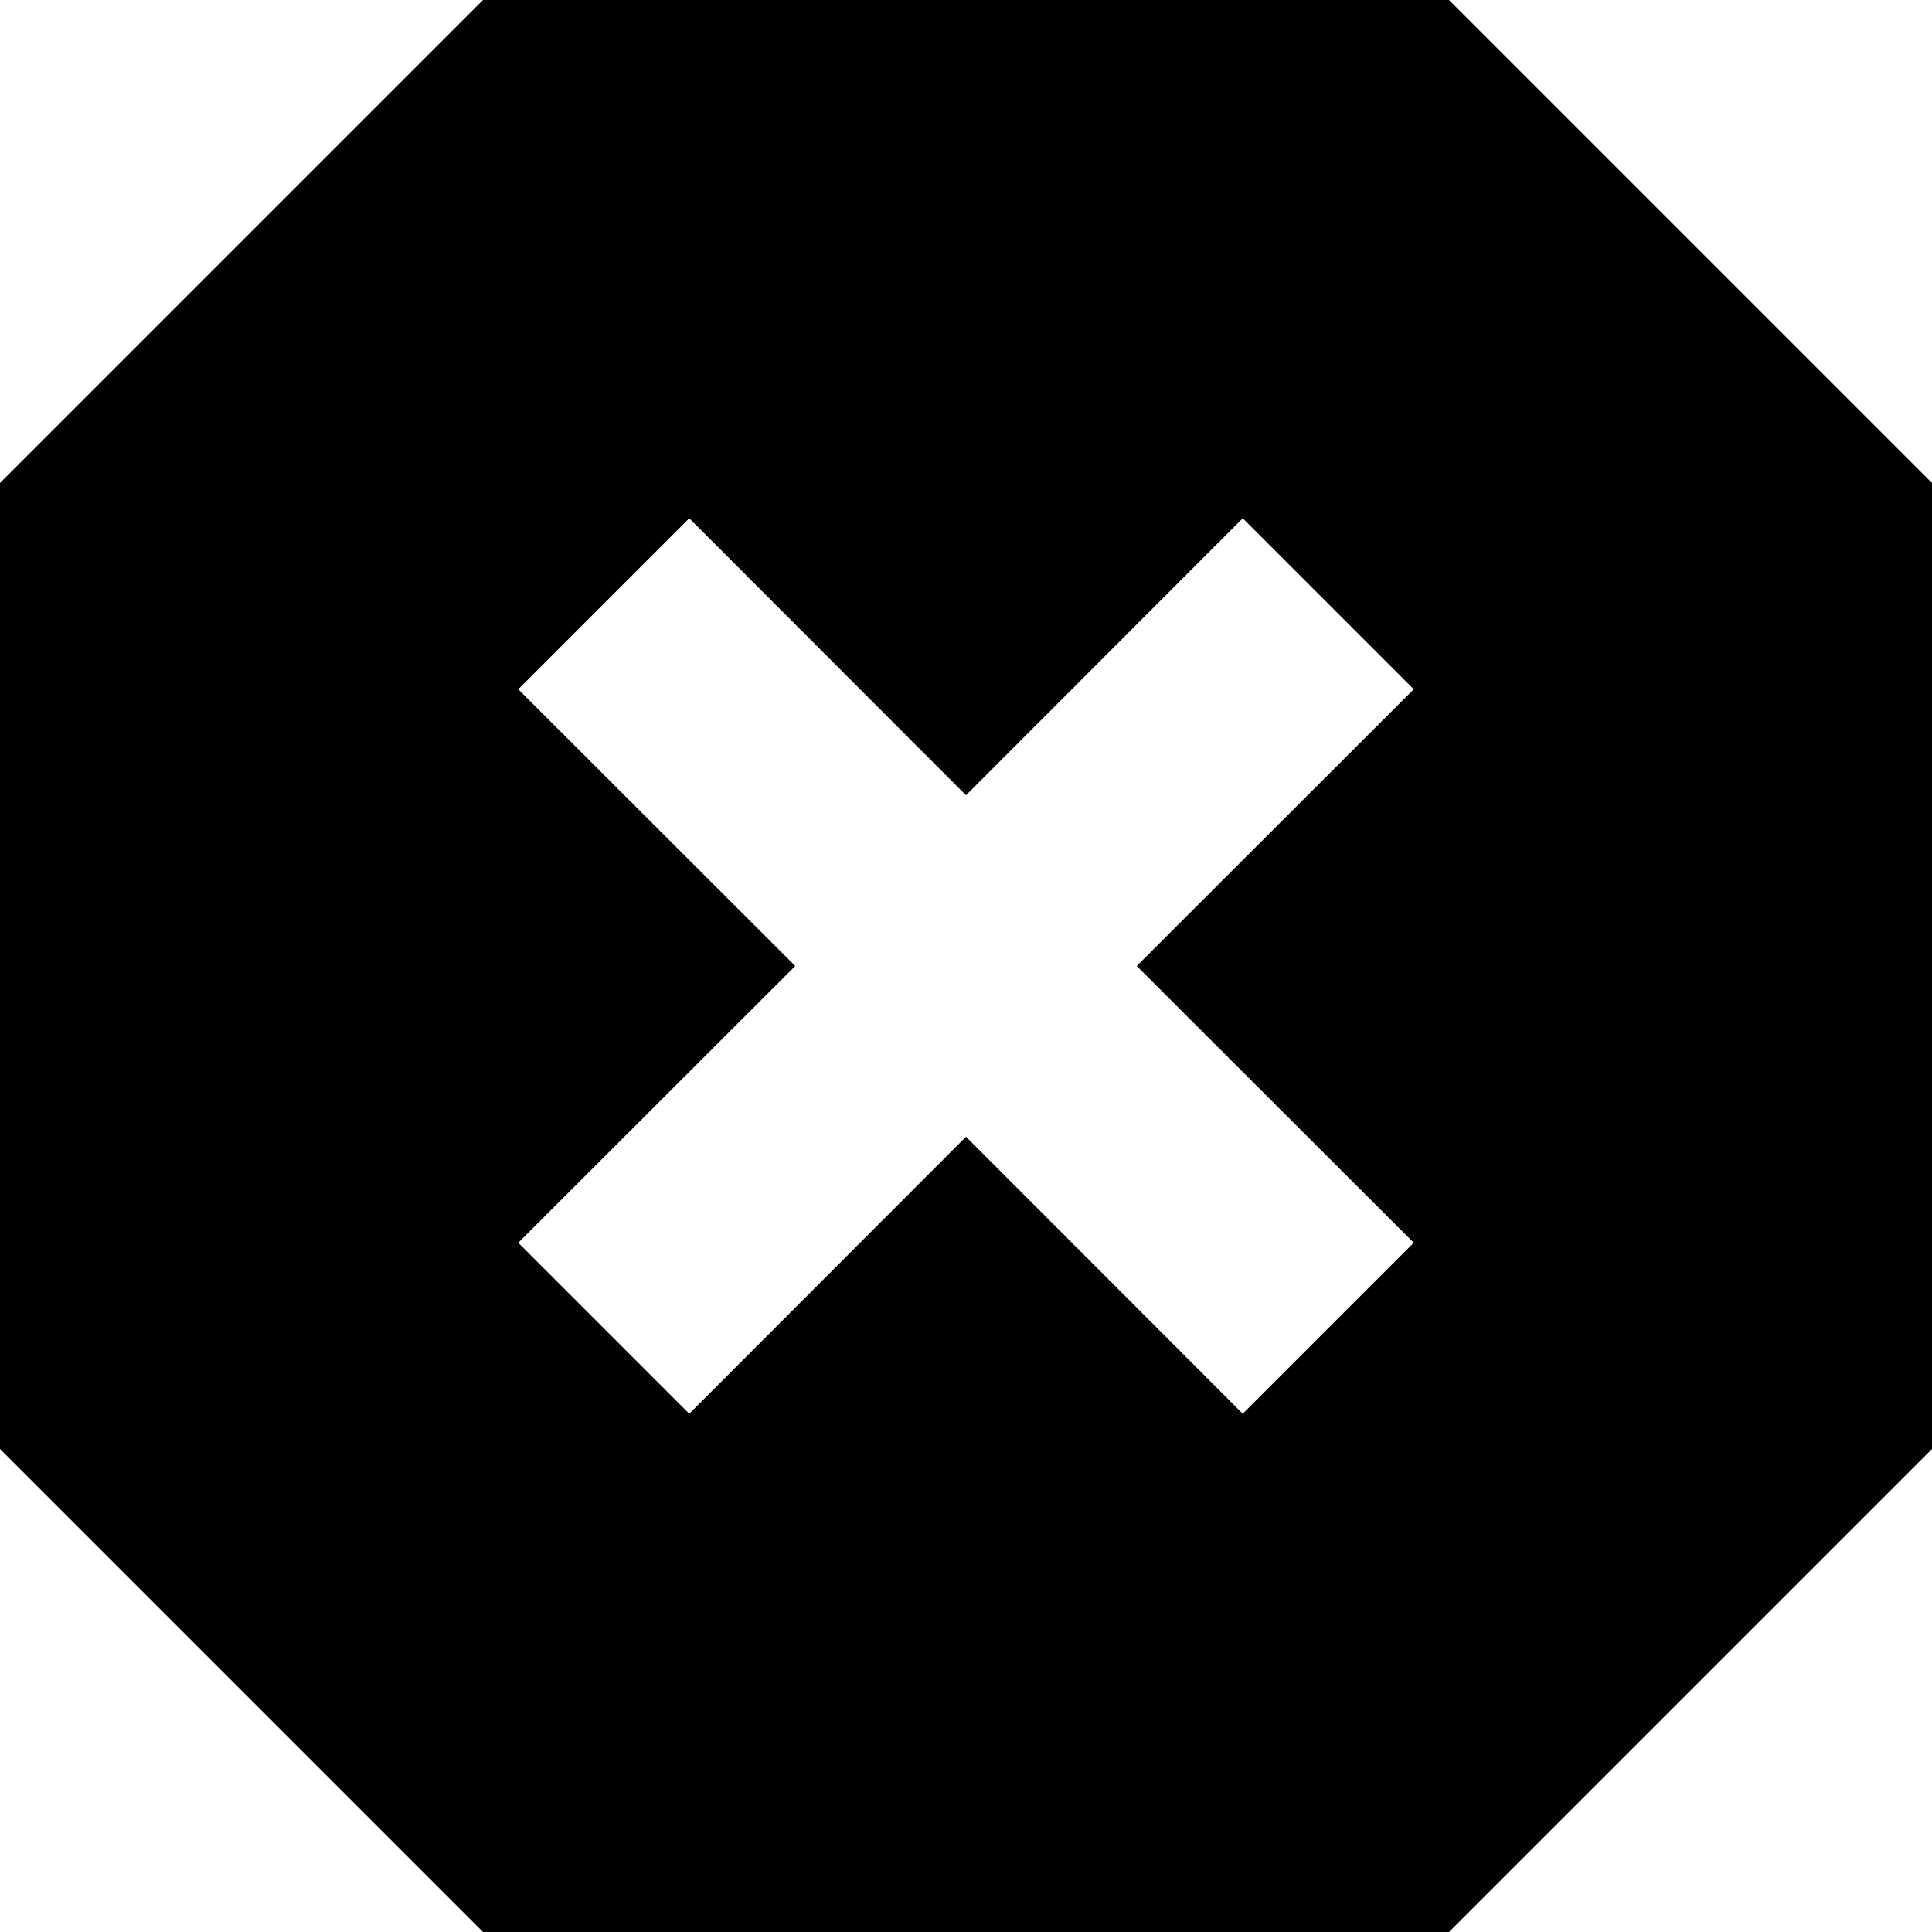
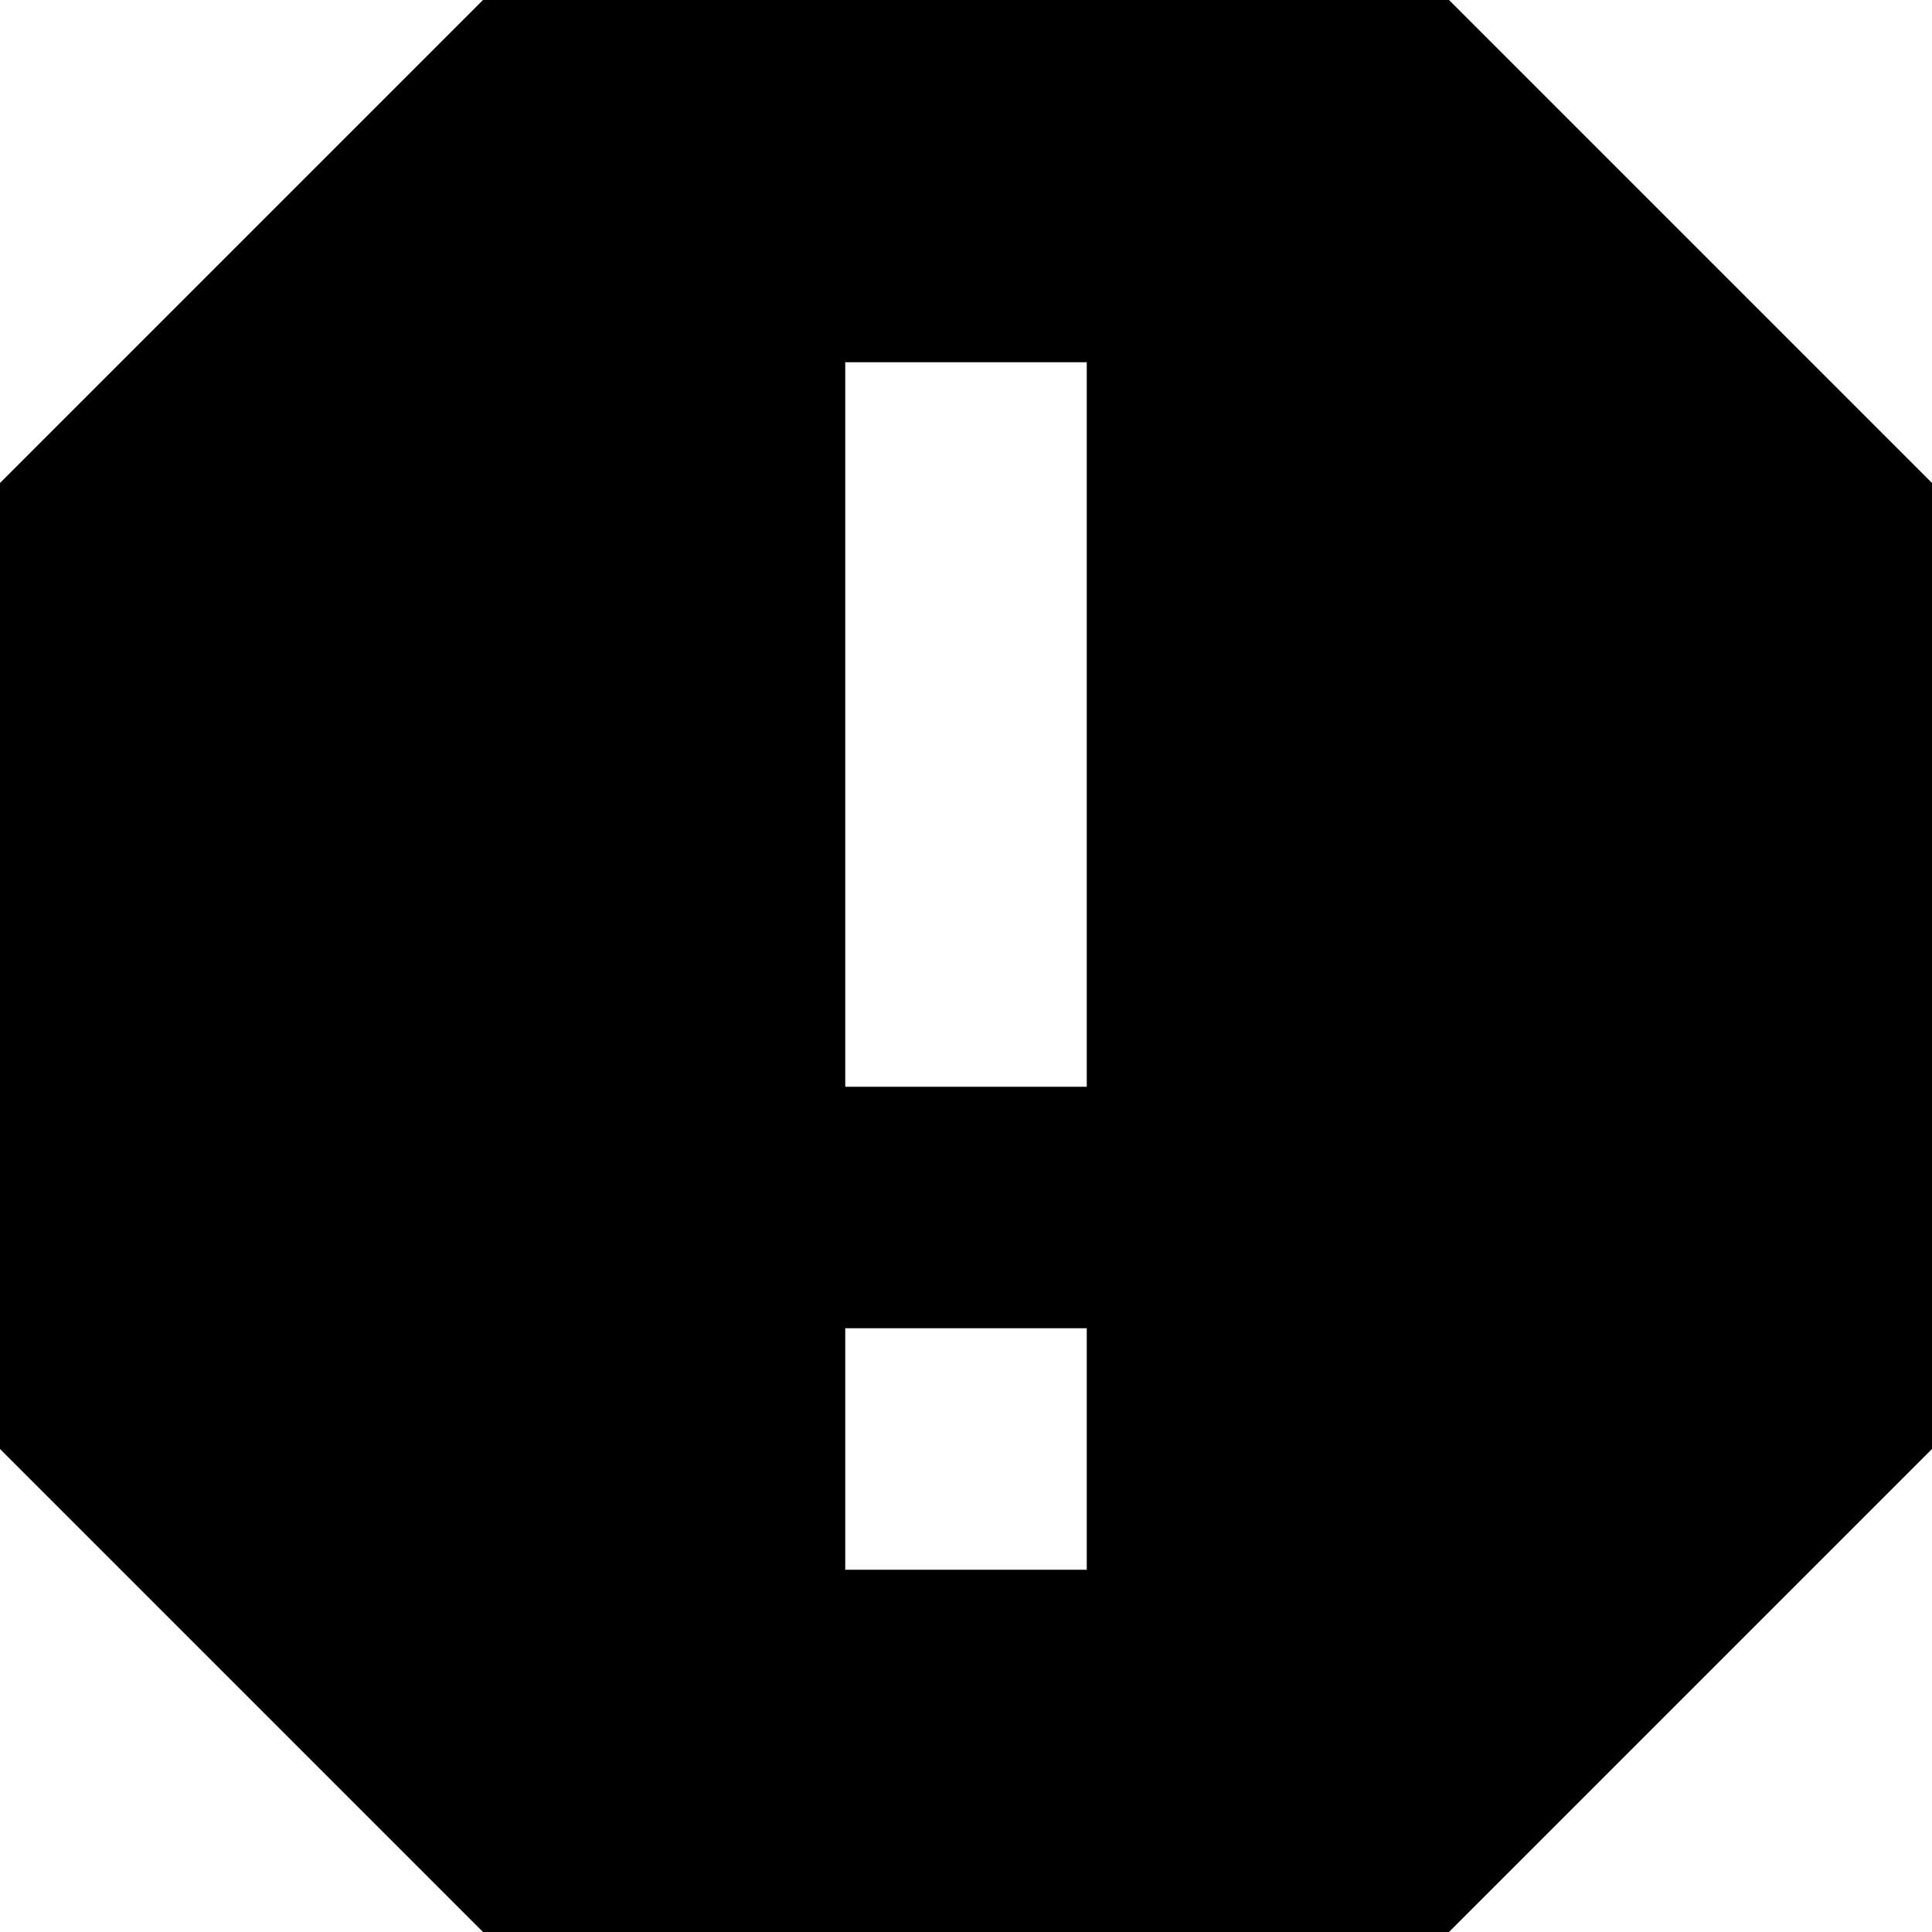
<svg xmlns="http://www.w3.org/2000/svg" width="100%" height="100%" viewBox="0 0 8 8" version="1.1" xml:space="preserve" style="fill-rule:evenodd;clip-rule:evenodd;stroke-linejoin:round;stroke-miterlimit:2;">
  <rect id="DiagnosticError" x="-0" y="0" width="8" height="8" style="fill:none;" />
  <clipPath id="_clip1">
    <rect x="-0" y="0" width="8" height="8" />
  </clipPath>
  <g clip-path="url(#_clip1)">
-     <path d="M0,2l2,-2l4,0l2,2l-0,4l-2,2l-4,0l-2,-2l0,-4Zm3.293,2l-1.147,1.146l0.708,0.708l1.146,-1.147l1.146,1.147l0.708,-0.708l-1.147,-1.146l1.147,-1.146l-0.708,-0.708l-1.146,1.147l-1.146,-1.147l-0.708,0.708l1.147,1.146Z" />
+     <path d="M0,2l2,-2l4,0l2,2l-0,4l-2,2l-4,0l-2,-2l0,-4Zm4.5,3.5l-1,0l0,1l1,0l0,-1Zm-0,-4l-1,0l0,3l1,0l-0,-3Z" />
  </g>
</svg>
